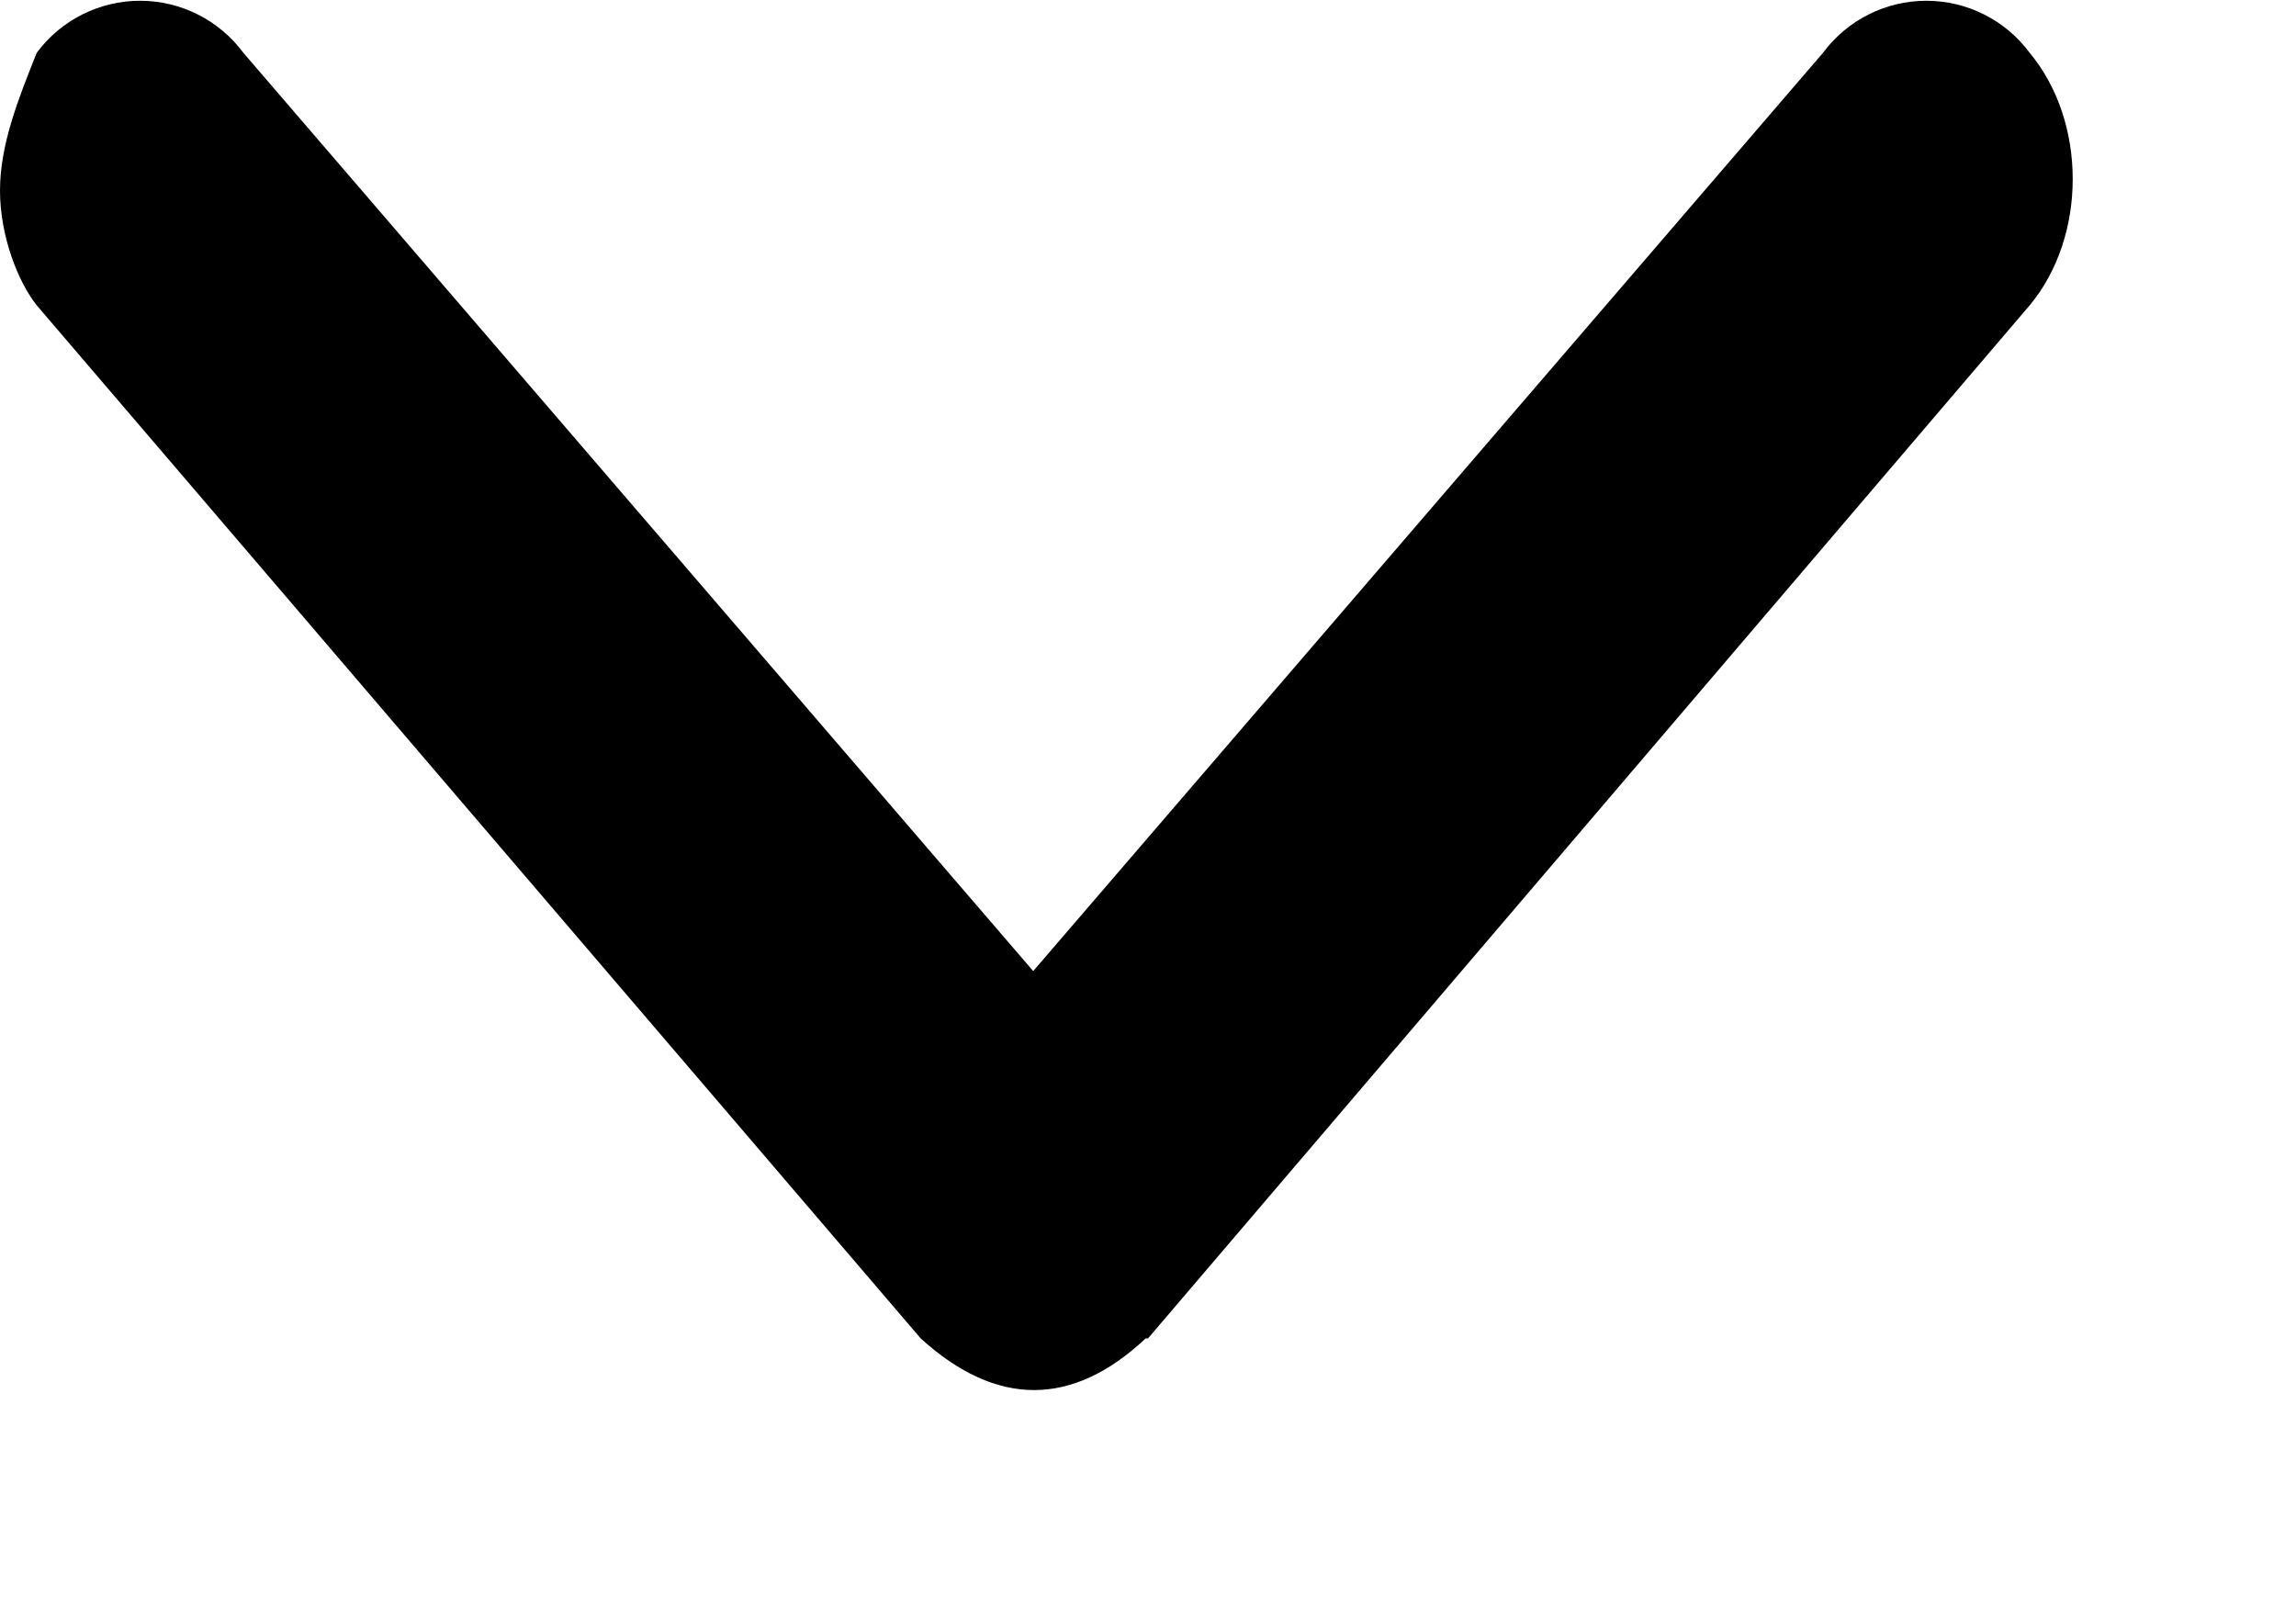
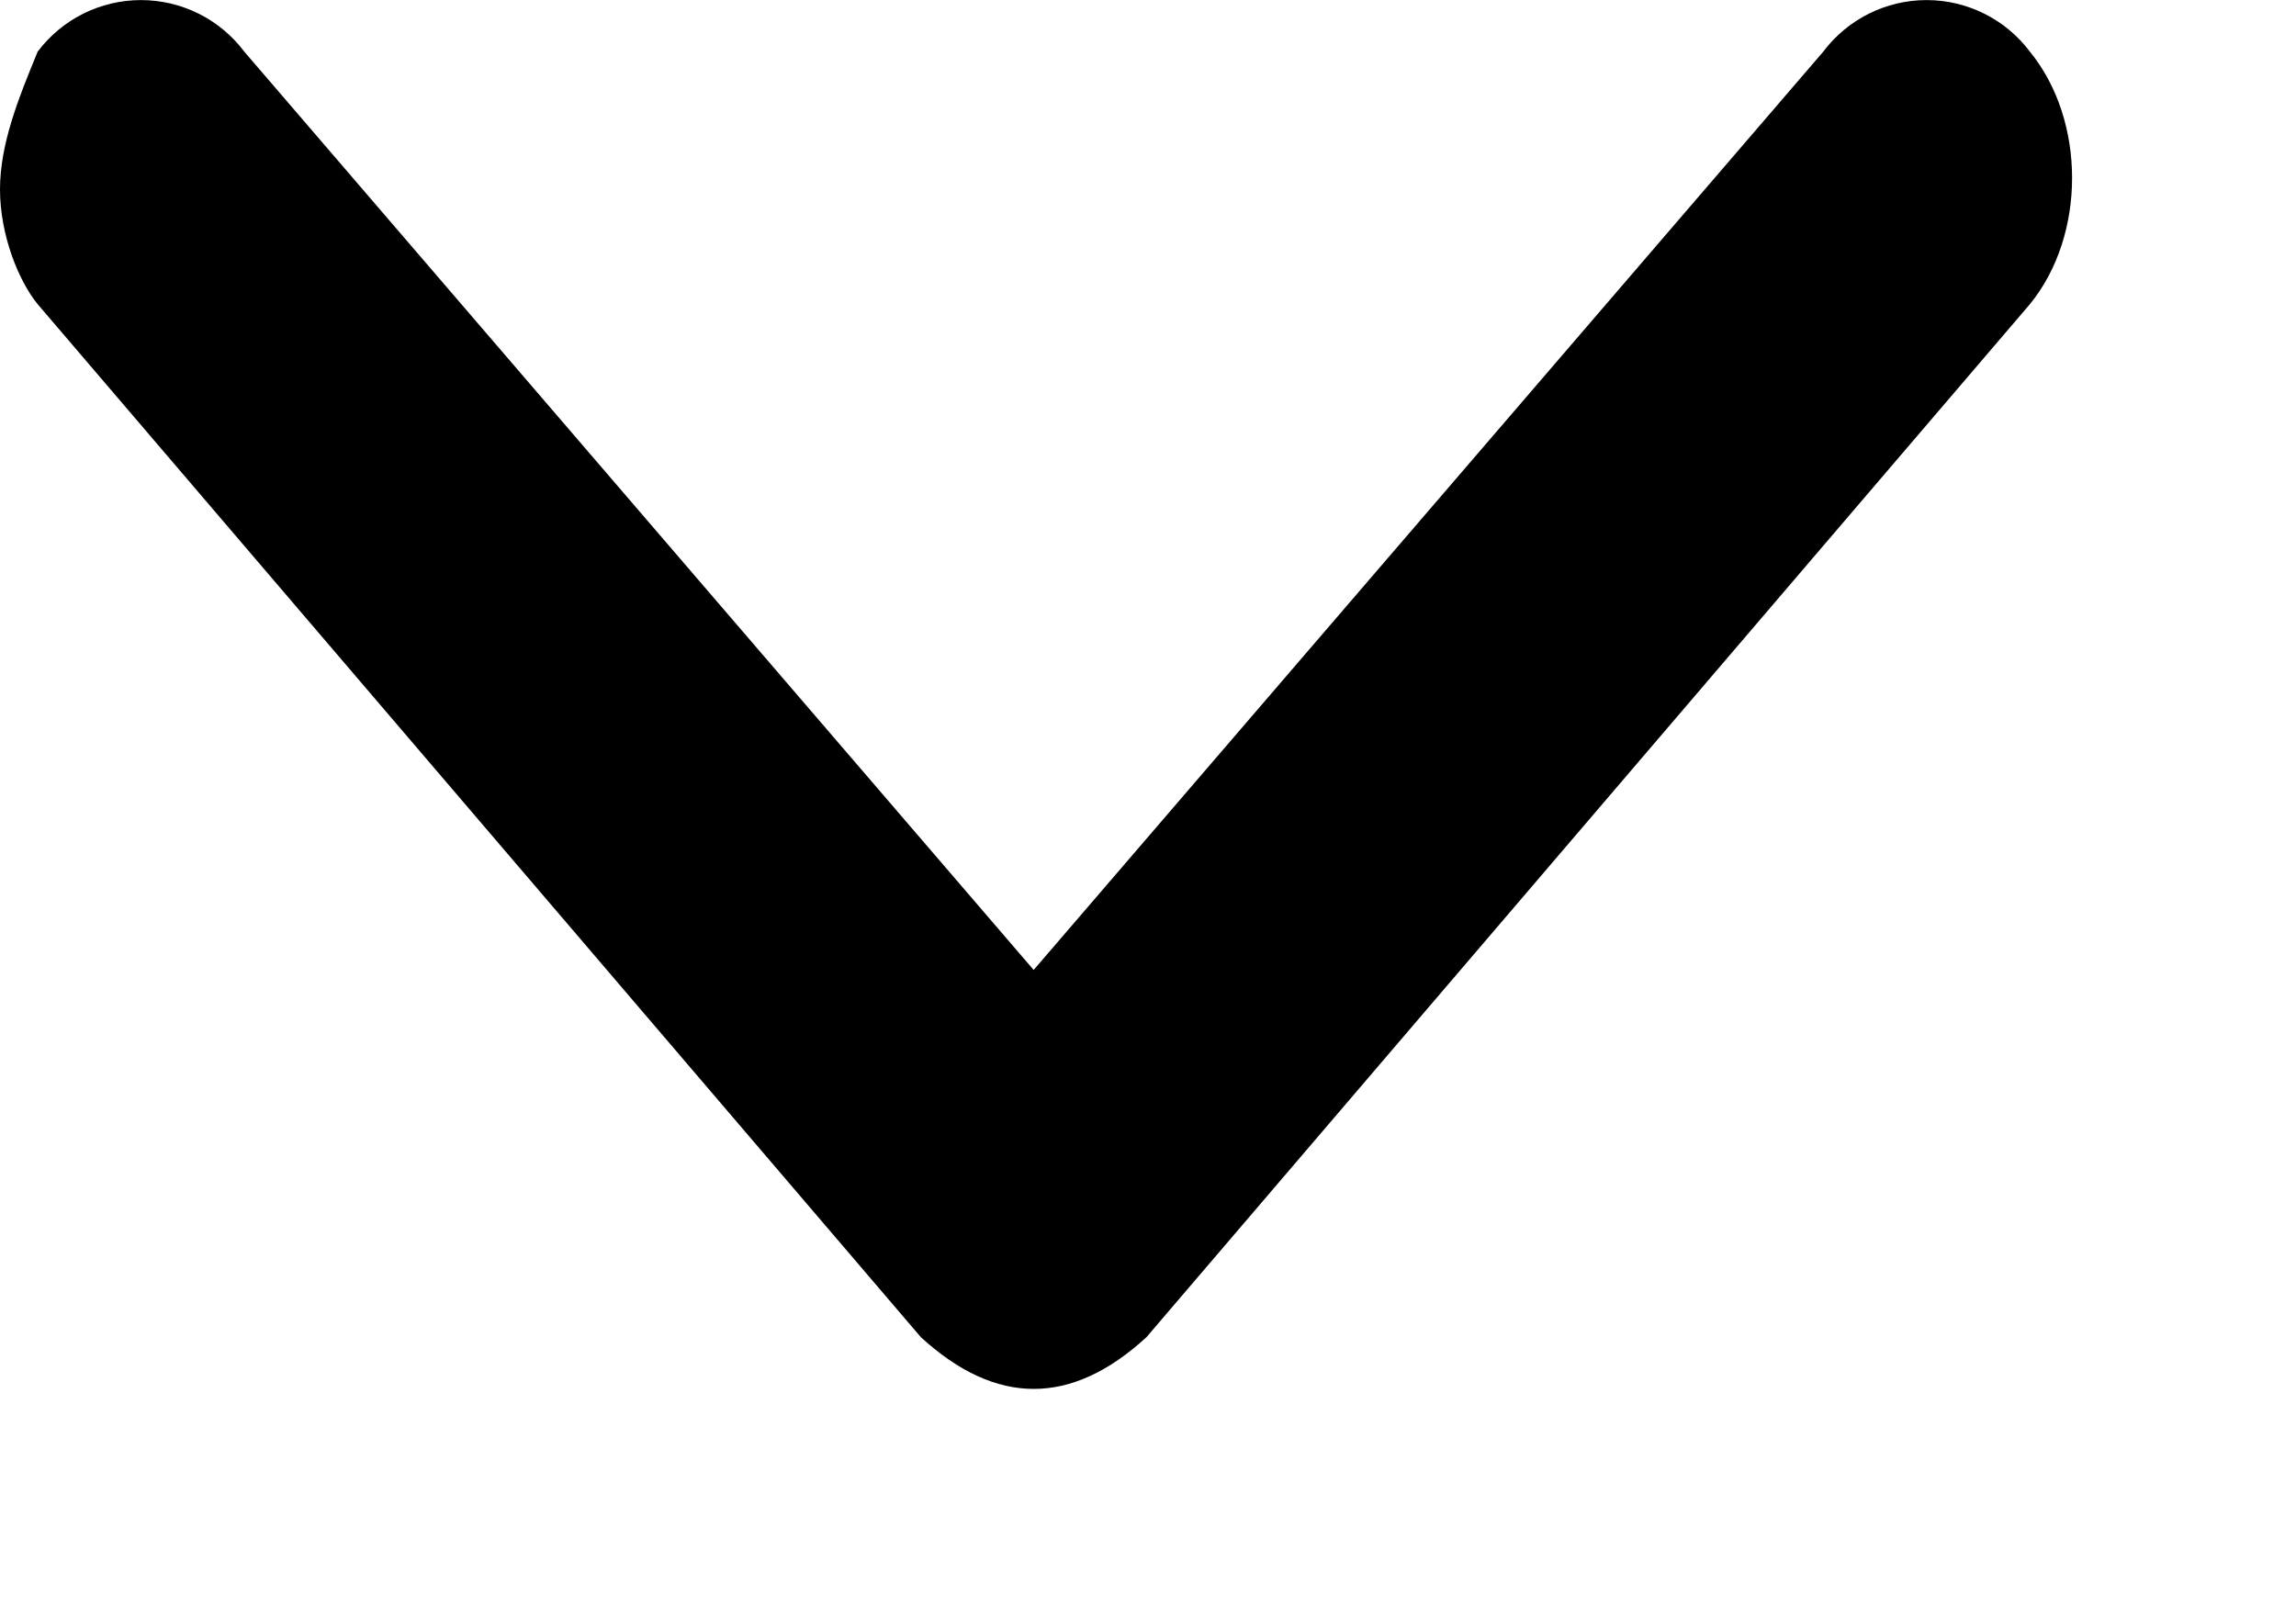
- <svg xmlns="http://www.w3.org/2000/svg" width="10" height="7" fill="none">
-   <path fill="#000" d="m5 5.83 3.84-4.5c.25-.3.25-.8 0-1.1a.56.56 0 0 0-.9 0l-3.44 4-3.44-4a.56.56 0 0 0-.9 0c-.08.2-.16.4-.16.6 0 .2.08.4.16.5l3.85 4.5c.33.3.66.3.98 0Z" />
+ <svg xmlns="http://www.w3.org/2000/svg" width="10" height="7" fill="none" viewBox="0 0 10 7">
+   <path fill="#000" d="m4.993 5.825 3.848-4.5c.245-.3.245-.8 0-1.1a.563.563 0 0 0-.9 0l-3.439 4-3.438-4a.563.563 0 0 0-.9 0c-.082.2-.164.4-.164.6 0 .2.082.4.164.5l3.847 4.5c.328.3.655.3.982 0Z" />
</svg>
